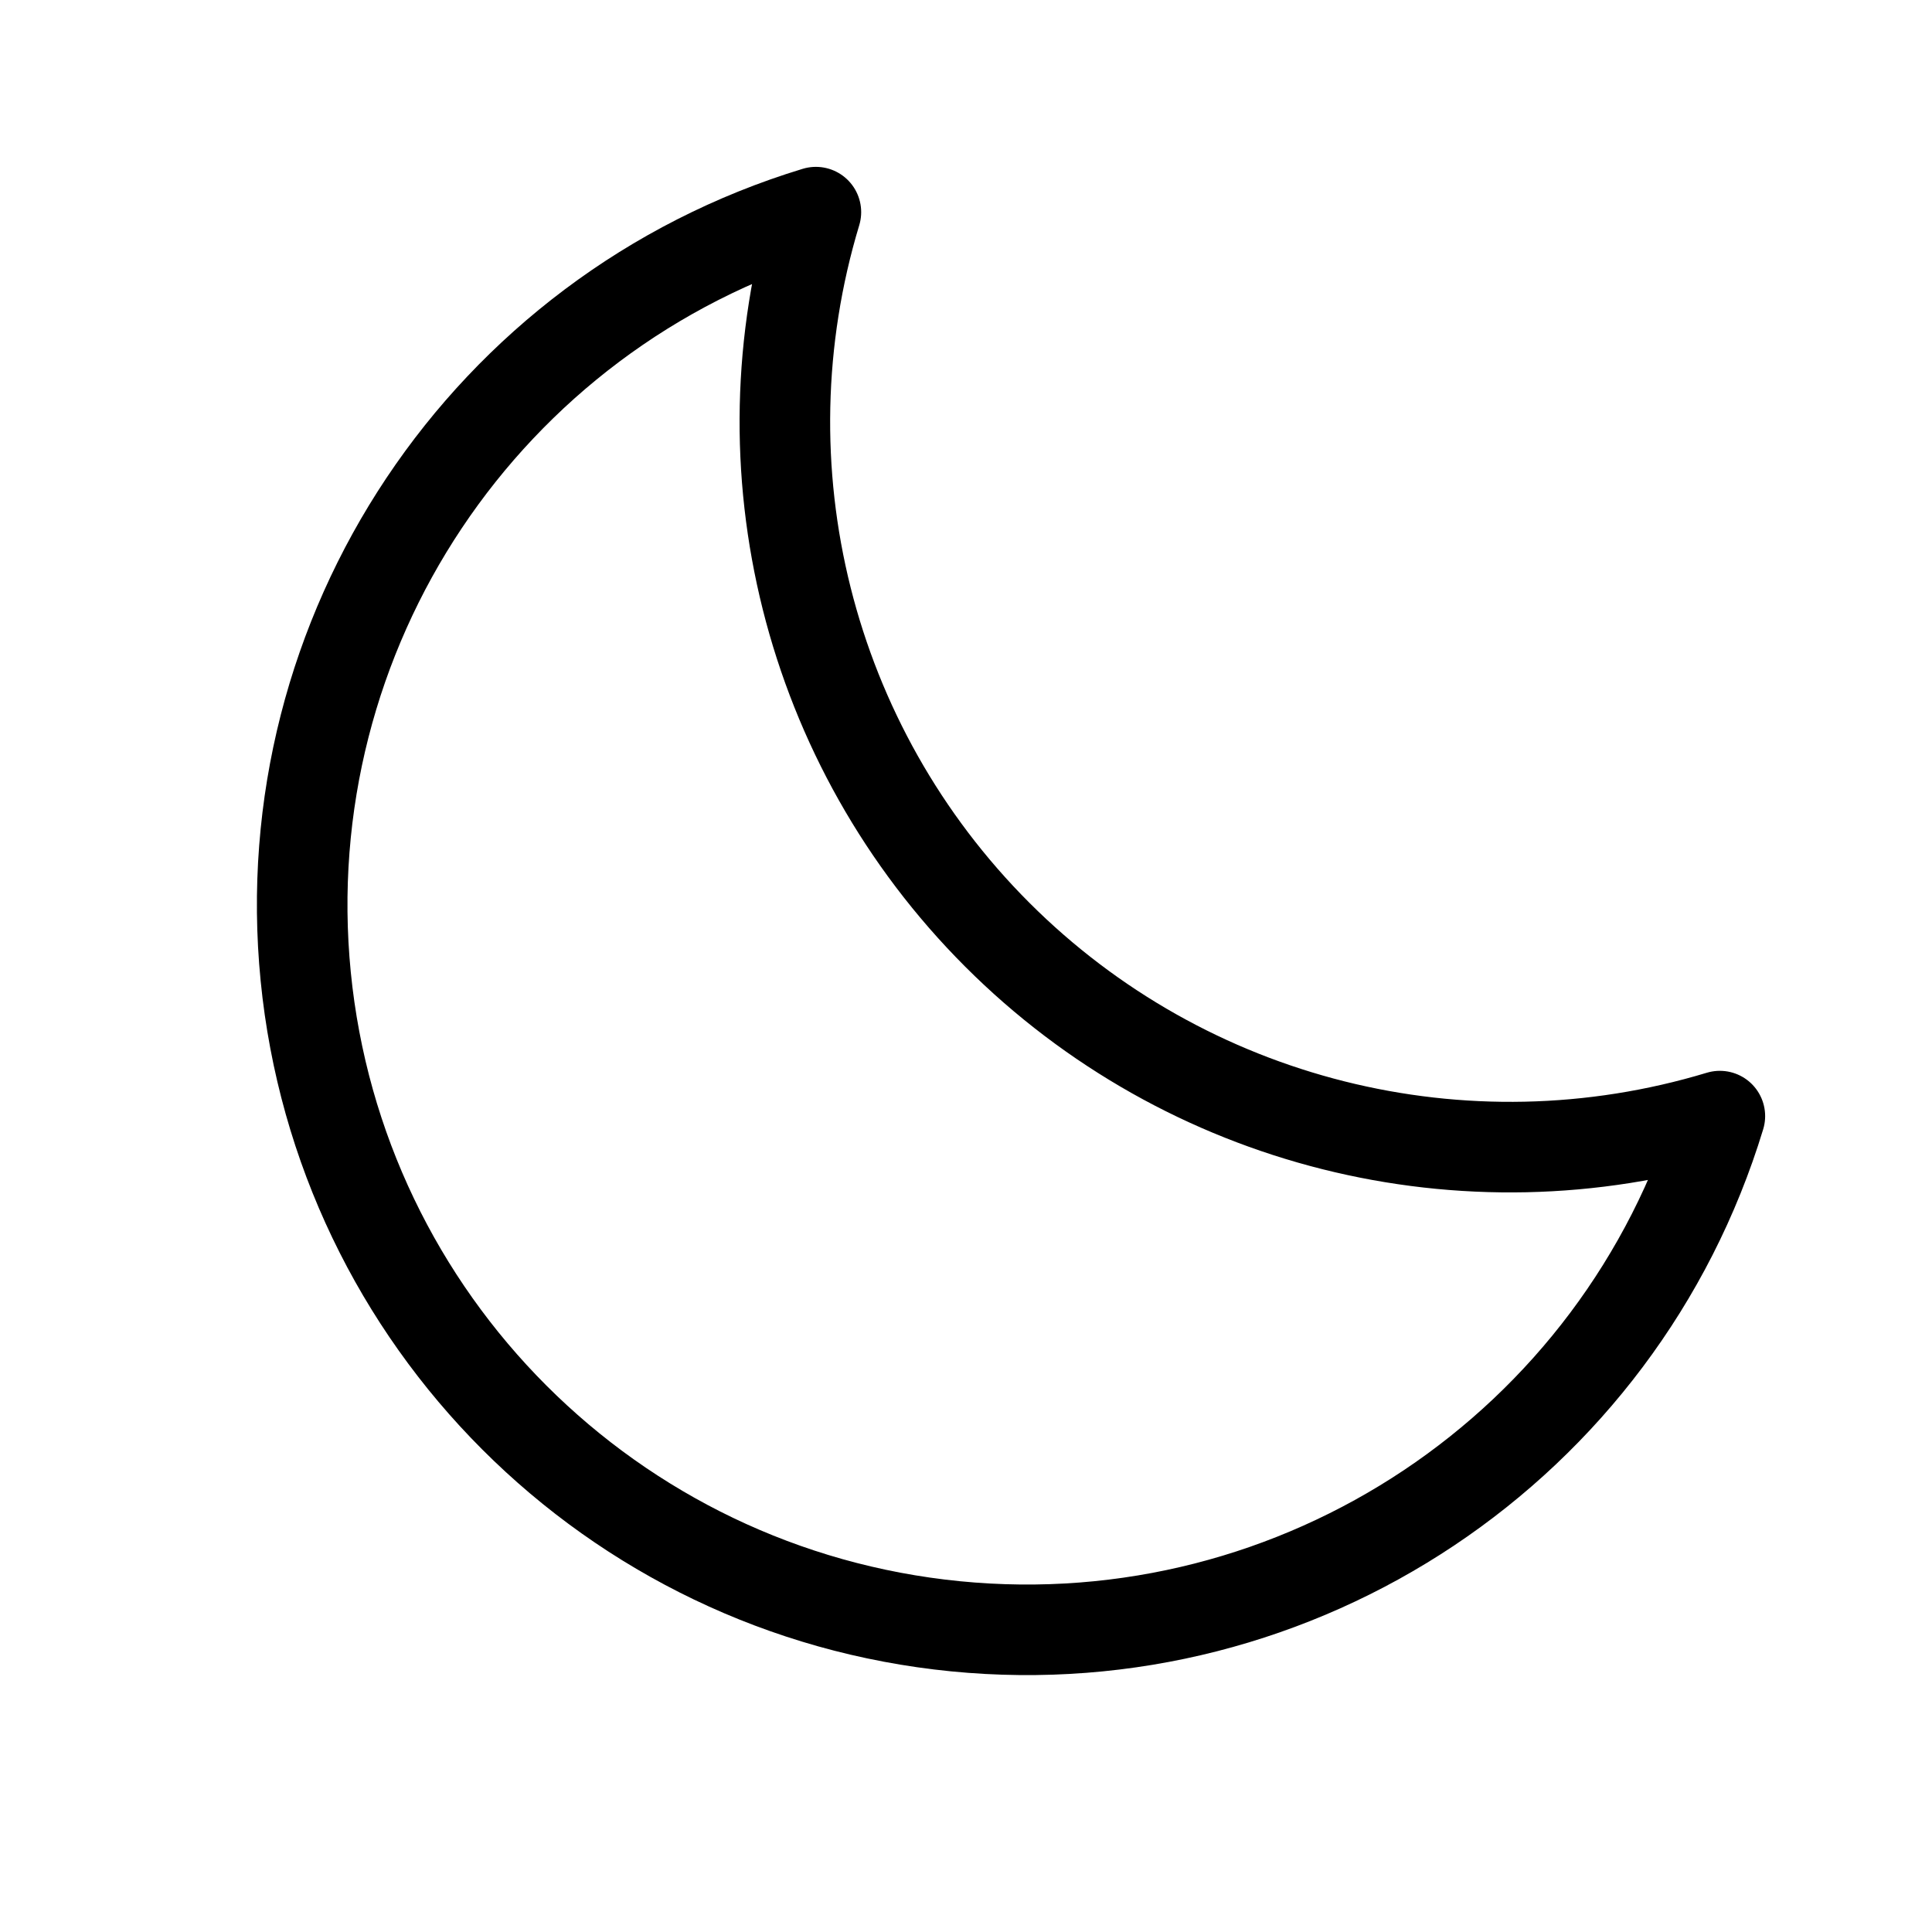
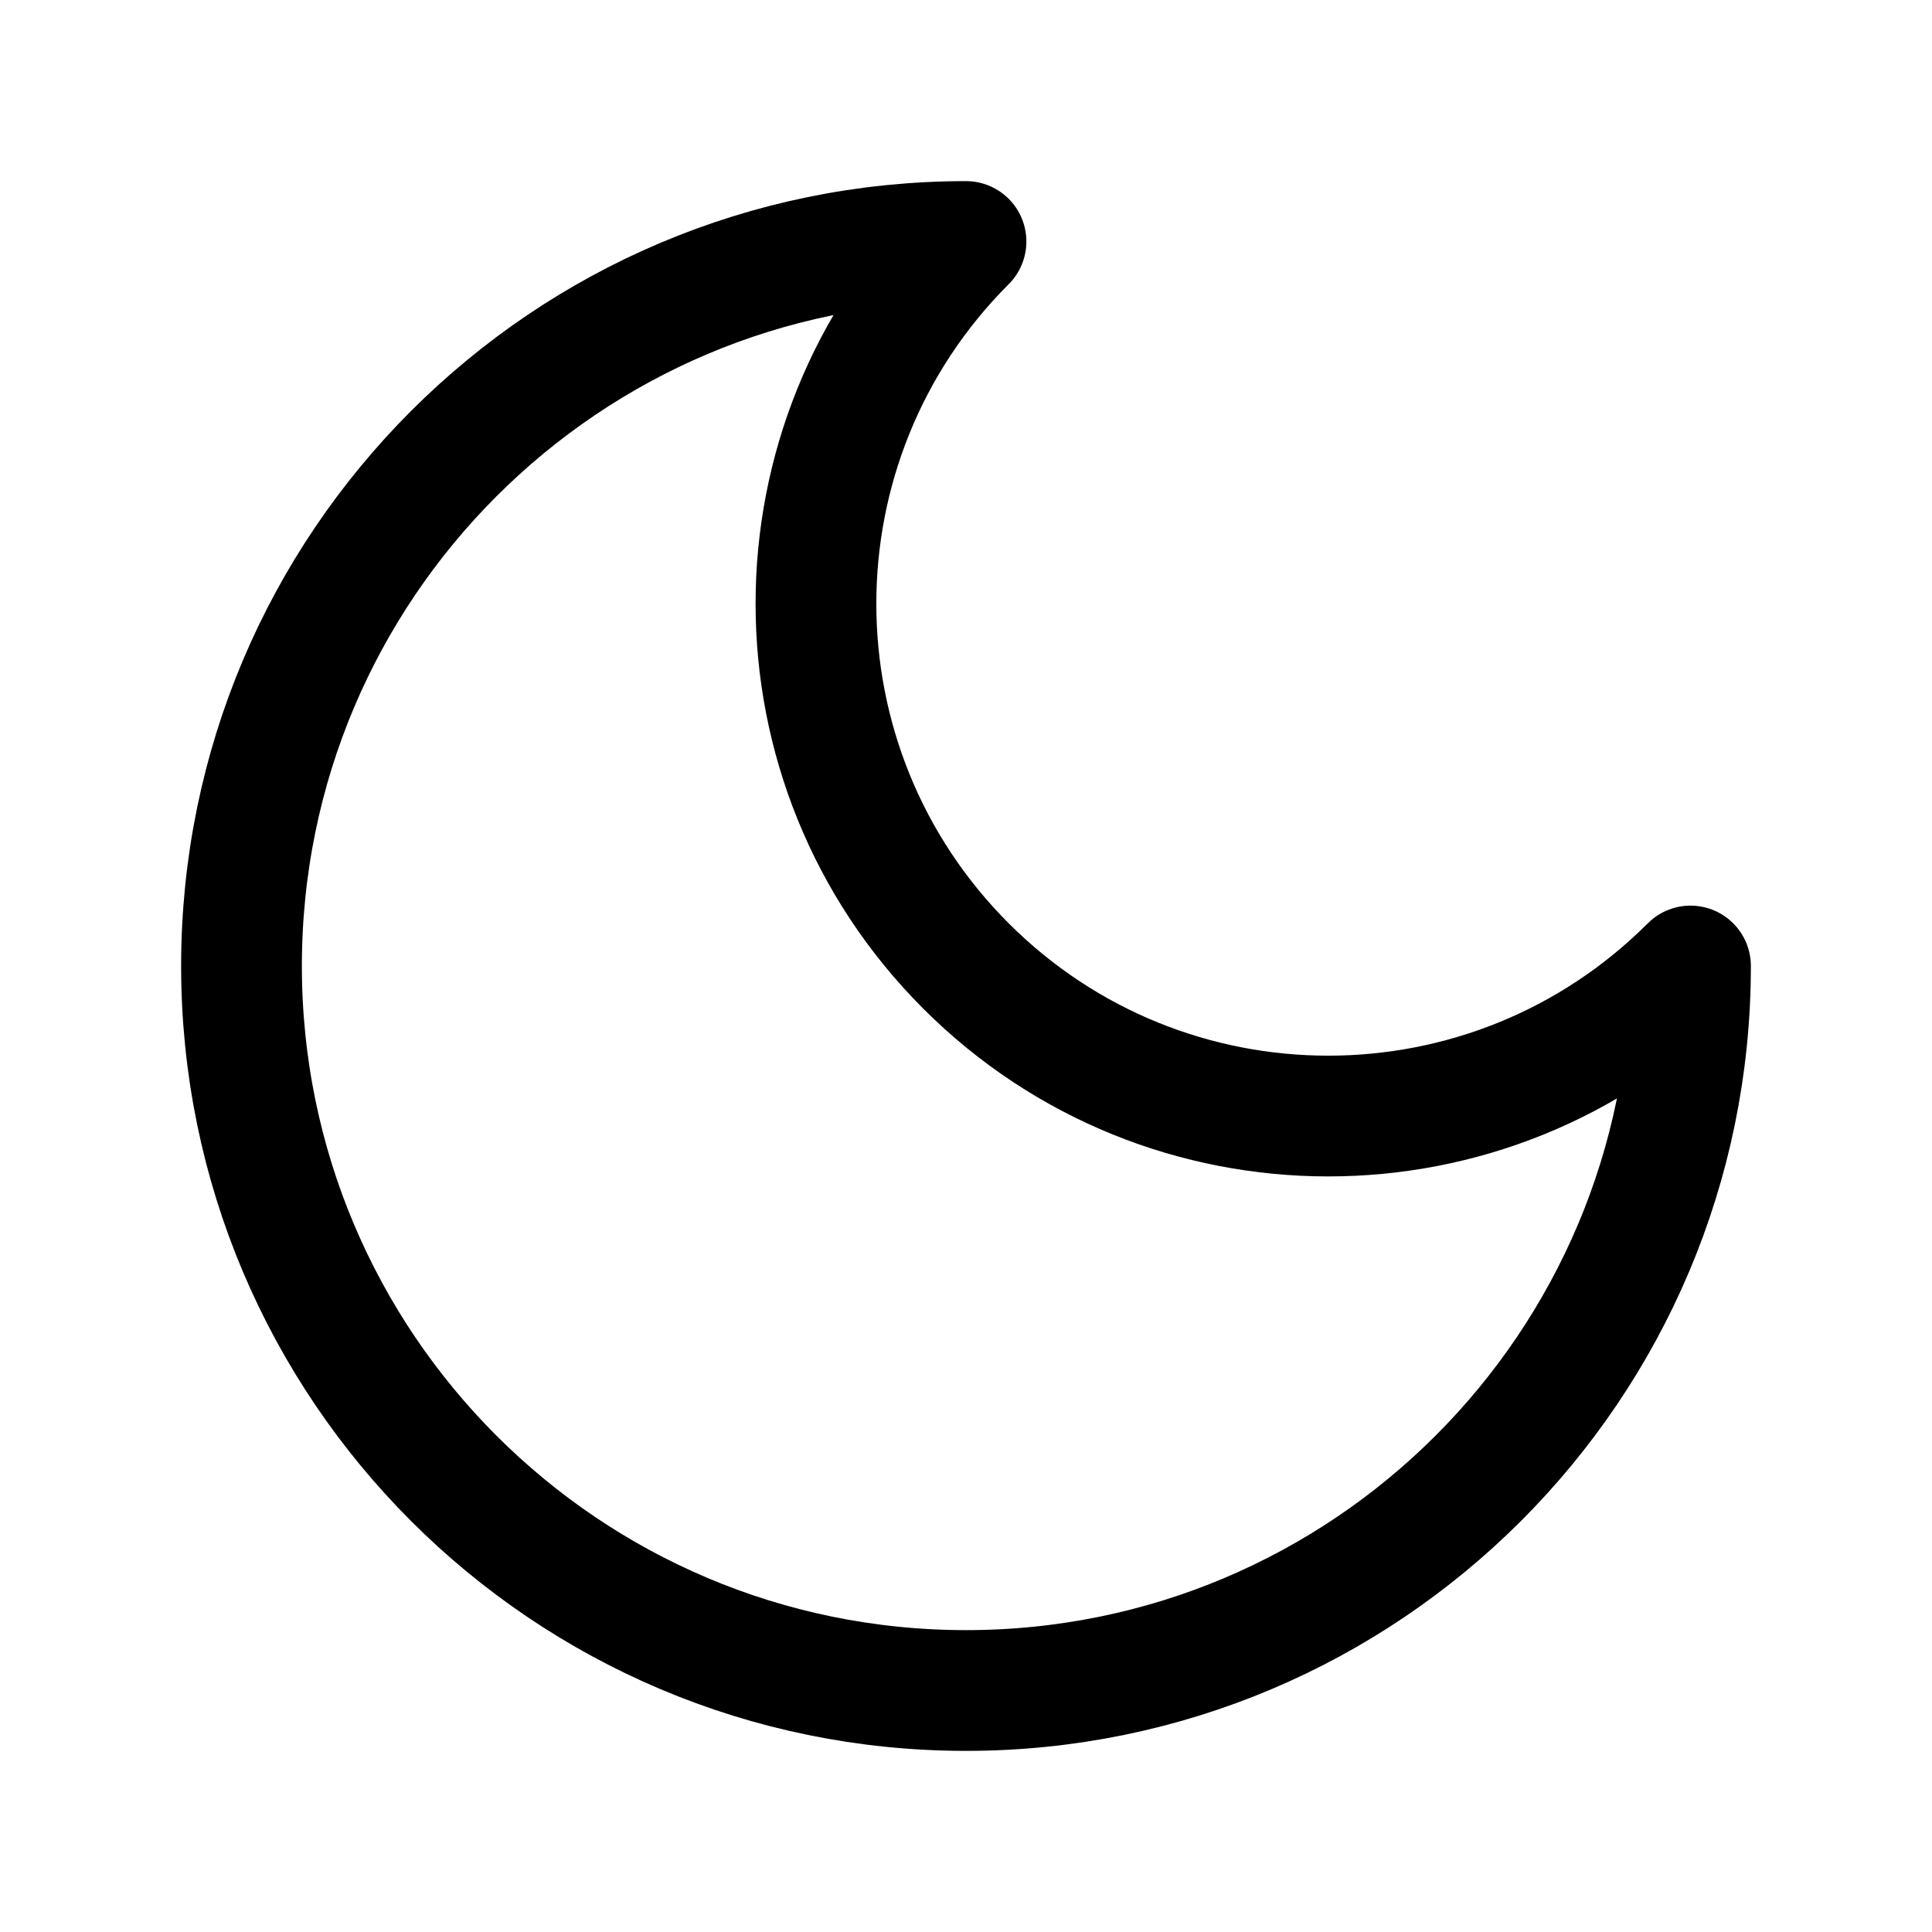
- <svg xmlns="http://www.w3.org/2000/svg" viewBox="0 0 256 256">
-   <rect width="256" height="256" fill="none" />
-   <path d="M108.11,28.11A96.09,96.09,0,0,0,227.89,147.89,96,96,0,1,1,108.11,28.11Z" fill="none" stroke="currentColor" stroke-linecap="round" stroke-linejoin="round" stroke-width="12" />
+ <svg xmlns="http://www.w3.org/2000/svg" width="24" height="24" viewBox="0 0 24 24" fill="none" stroke="currentColor" stroke-width="1.5" stroke-linecap="round" stroke-linejoin="round" class="lucide lucide-moon">
+   <path d="M12 3a6 6 0 0 0 9 9 9 9 0 1 1-9-9Z" />
</svg>
